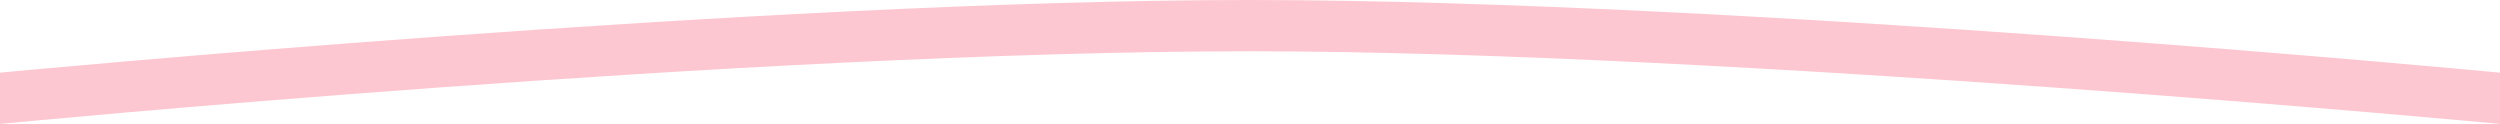
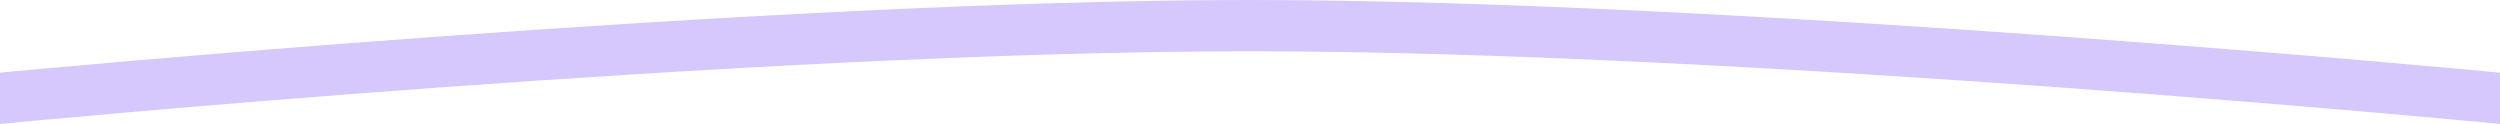
- <svg xmlns="http://www.w3.org/2000/svg" width="585" height="29" viewBox="0 0 585 29" fill="none">
-   <path d="M585 29V17C585 17 406.824 0 292.5 0C178.176 0 0 17 0 17V29C0 29 175.5 12 292.5 12C404.724 12 585 29 585 29Z" fill="#F84565" fill-opacity="0.3" />
+ <svg xmlns="http://www.w3.org/2000/svg" id="Layer_1" width="585" height="29" viewBox="0 0 585 29">
+   <defs>
+     <style>.cls-1{fill:rgba(117,69,248,.3);}</style>
+   </defs>
+   <path class="cls-1" d="M585,29v-12S406.82,0,292.5,0,0,17,0,17v12S175.5,12,292.5,12s292.5,17,292.5,17Z" />
</svg>
